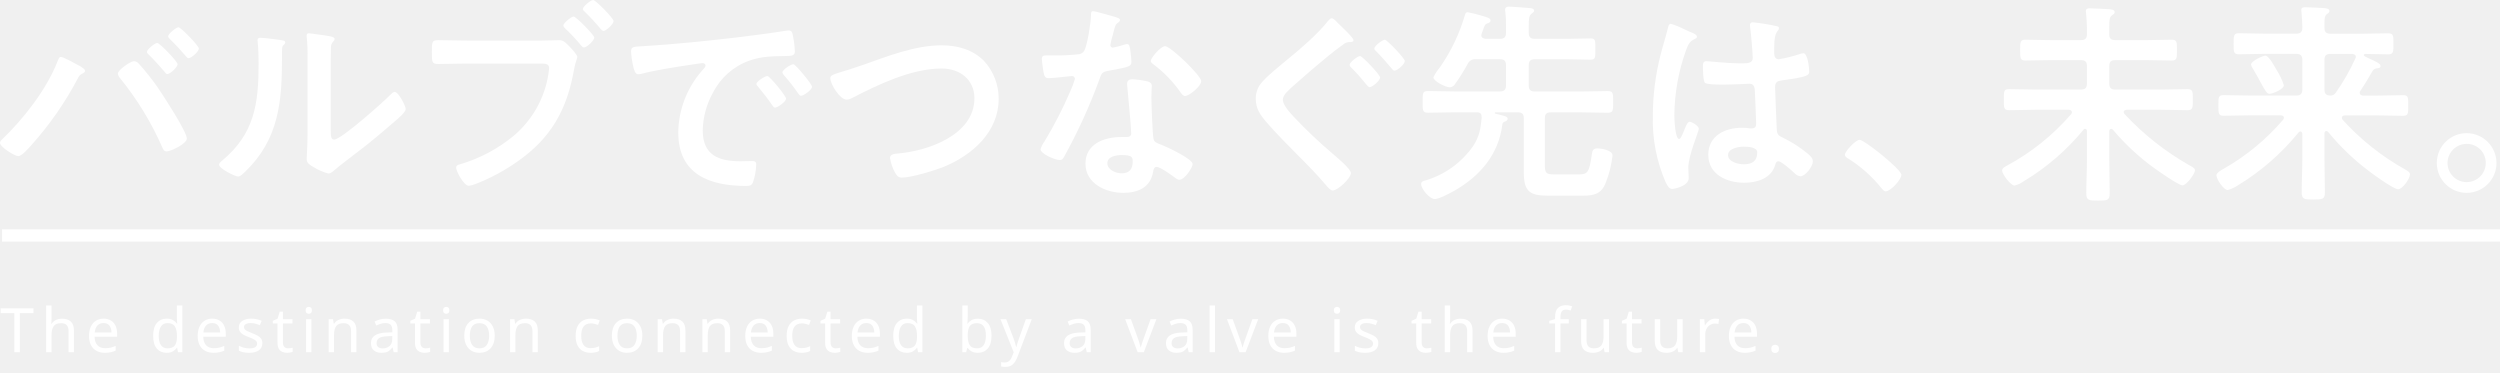
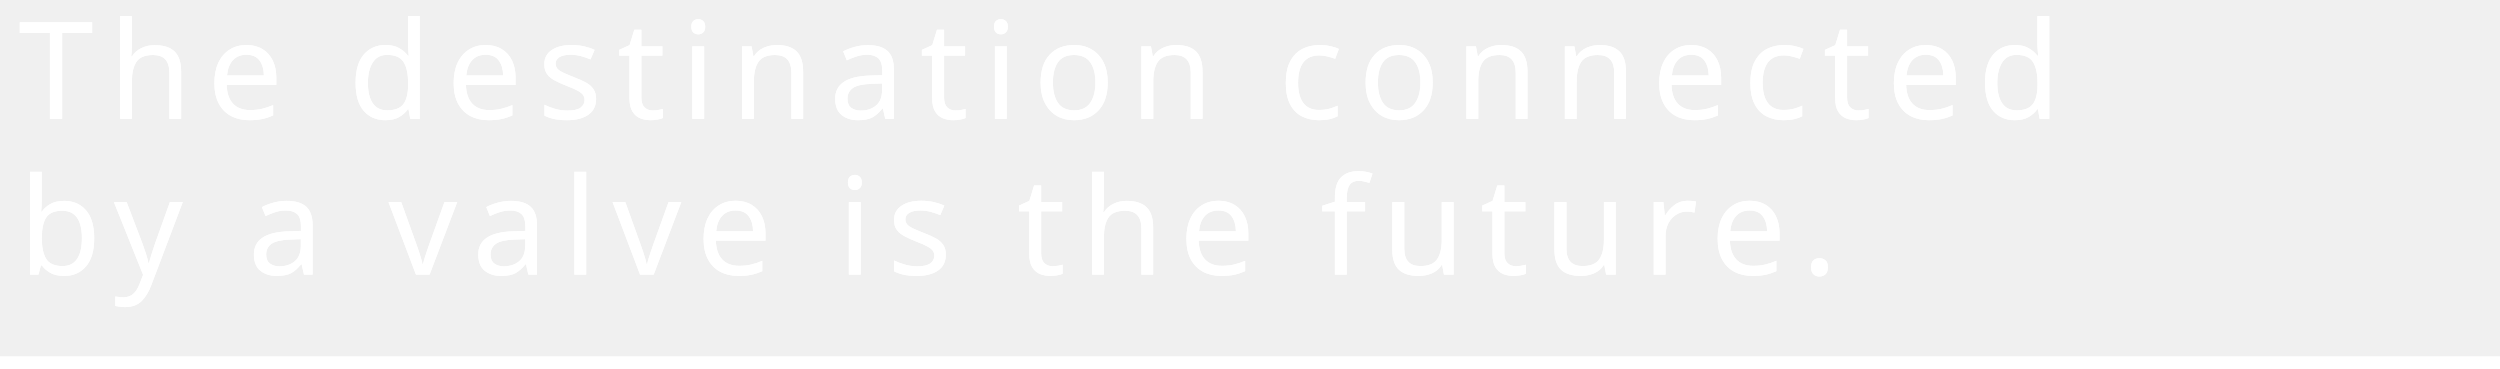
- <svg xmlns="http://www.w3.org/2000/svg" width="610.5" height="91" viewBox="0 0 610.5 91">
-   <g id="COPY" transform="translate(-121 -297)">
-     <text id="The_destination_connected_by_a_valve_is_the_future._" data-name="The destination connected by a valve is the future. " transform="translate(121 383)" fill="#fff" font-size="15" font-family="HiraKakuStd-W8, Hiragino Kaku Gothic Std" letter-spacing="0.11em">
-       <tspan x="0" y="0">The destination connected by a valve is the future. </tspan>
+ <svg xmlns="http://www.w3.org/2000/svg" width="610" height="90" viewBox="0 0 610 90">
+   <g id="グループ_897" data-name="グループ 897" transform="translate(-121.5 -346)">
+     <line id="線_3" data-name="線 3" x2="610" transform="translate(121.5 434.5)" fill="none" stroke="#fff" stroke-width="3" />
+     <text id="The_destination_connected_by_a_valve_is_the_future._" data-name="The destination connected by a valve is the future. " transform="translate(126 375)" fill="#fff" font-size="33" font-family="HiraKakuStd-W8, Hiragino Kaku Gothic Std" letter-spacing="0.11em">
+       <tspan x="0" y="0">The destination connected</tspan>
+       <tspan x="0" y="38">by a valve is the future. </tspan>
    </text>
-     <line id="線_3" data-name="線 3" x2="610" transform="translate(121.5 354.5)" fill="none" stroke="#fff" stroke-width="3" />
-     <g id="グループ_18" data-name="グループ 18" transform="translate(87.631 183.189)">
-       <path id="パス_313" data-name="パス 313" d="M52.825,127.382c.472.314,1.311.734,1.311,1.206,0,.368-.472.577-.787.733a2.047,2.047,0,0,0-.943,1.049,80.783,80.783,0,0,1-11.433,16.416c-.63.68-2.255,2.621-3.147,2.621-.84,0-4.457-2.2-4.457-3.252a1.061,1.061,0,0,1,.419-.733c5.3-5.088,10.908-12.22,13.584-19.037.314-.735.419-1.206.891-1.206C48.839,125.18,52.144,127.015,52.825,127.382Zm14.37-.629a59.741,59.741,0,0,1,4.719,5.926c1.259,1.835,7.08,10.75,7.08,12.428,0,1.312-3.985,3.148-4.93,3.148-.629,0-.838-.472-1.049-.945a73.634,73.634,0,0,0-10.33-16.94,2.162,2.162,0,0,1-.526-1.1c0-.945,3.148-3.042,3.882-3.042A1.588,1.588,0,0,1,67.2,126.754Zm9.544.21c0,.733-1.835,2.412-2.517,2.412-.263,0-.472-.314-.63-.524-1.257-1.469-2.517-2.886-3.88-4.2-.158-.156-.471-.419-.471-.682,0-.629,1.991-2.2,2.516-2.2C72.387,121.771,76.739,126.333,76.739,126.963Zm5.193-3.829c0,.734-1.836,2.359-2.516,2.359-.263,0-.526-.313-.682-.524-1.259-1.467-2.467-2.779-3.882-4.143-.158-.156-.419-.419-.419-.68,0-.577,1.939-2.2,2.516-2.2S81.932,122.453,81.932,123.135Z" transform="translate(0 2.529)" fill="#fff" />
-       <path id="パス_314" data-name="パス 314" d="M81.4,120.478c.629.106,1.311.106,1.311.63,0,.263-.314.524-.524.735-.316.313-.263,1.206-.263,1.678v1.153c0,10.856-.735,20.087-9.073,28.059-.419.366-1.049,1.1-1.625,1.1-.788,0-4.669-1.941-4.669-2.886,0-.366.419-.733.682-.943,7.972-6.608,8.968-13.951,8.968-23.7,0-1.573-.053-3.672-.21-5.193,0-.158-.053-.419-.053-.577,0-.472.316-.577.682-.577C77.618,119.954,80.295,120.322,81.4,120.478ZM93.825,142.4c0,1.625.052,2.412.838,2.412,1.731,0,12.063-9.229,13.742-10.961.261-.261.629-.682,1.048-.682.891,0,2.674,3.356,2.674,4.2,0,.787-2.044,2.465-2.726,3.042-3.147,2.726-6.294,5.4-9.6,7.867-1.415,1.1-3.671,2.779-4.928,3.88-.472.366-1,.943-1.627.943a13.564,13.564,0,0,1-3.619-1.573c-.733-.419-1.678-.943-1.678-1.888,0-.368.211-3.776.211-6.294V124.989a45.3,45.3,0,0,0-.211-5.349v-.263a.471.471,0,0,1,.524-.524c.316,0,1.627.21,2.046.263,2.728.368,4.248.524,4.248,1.1,0,.368-.21.472-.419.734a2.058,2.058,0,0,0-.472,1.364c-.052,1.207-.052,3.829-.052,5.139Z" transform="translate(20.312 3.086)" fill="#fff" />
-       <path id="パス_315" data-name="パス 315" d="M125.33,123.722c1.469,0,3.882-.1,4.615-.1,1.1,0,1.835.945,2.516,1.625.472.472,1.836,1.941,1.836,2.467,0,.471-.419,1-.787,3.04-1.731,9.86-5.612,16.784-13.9,22.552a47.659,47.659,0,0,1-10.069,5.4,6.543,6.543,0,0,1-1.731.472c-1.206,0-3.094-3.514-3.094-4.406,0-.577.472-.735.945-.84a36.909,36.909,0,0,0,13.058-6.922,24.661,24.661,0,0,0,8.547-15.26,12.53,12.53,0,0,0,.158-1.312c0-1-.891-1.1-1.836-1.1h-18.67c-2.2,0-4.353.1-6.555.1-1.573,0-1.573-.472-1.573-2.779,0-2.465-.053-3.042,1.469-3.042,2.255,0,4.509.1,6.764.1Zm13.111-.735c0,.735-1.835,2.413-2.517,2.413-.316,0-.472-.263-.684-.471a41.936,41.936,0,0,0-3.934-4.2c-.156-.21-.418-.419-.418-.682,0-.577,1.939-2.2,2.516-2.2S138.441,122.358,138.441,122.987Zm4.72-4.037c0,.734-1.836,2.412-2.465,2.412-.263,0-.526-.314-.682-.471a50.1,50.1,0,0,0-3.934-4.25c-.156-.156-.419-.368-.419-.629,0-.629,1.941-2.2,2.516-2.2S143.161,118.268,143.161,118.95Z" transform="translate(40.046)" fill="#fff" />
-       <path id="パス_316" data-name="パス 316" d="M131.994,122.259c7.656-.472,15.313-1.259,22.918-2.151,3.987-.472,7.972-1,11.905-1.627a3.041,3.041,0,0,1,.682-.052c.787,0,.891.682,1,1.312a23.848,23.848,0,0,1,.472,3.827c0,1.154-1.1,1.049-2.36,1.1-3.042.053-5.717.053-8.705,1.1a15.951,15.951,0,0,0-8.917,7.815,19.642,19.642,0,0,0-2.518,9.229c0,6.084,3.882,7.553,9.231,7.553.891,0,2.046-.052,2.623-.052.787,0,1.206.052,1.206.89a14.86,14.86,0,0,1-.787,4.3c-.368.787-.787.892-1.678.892-8.917,0-16.572-2.831-16.572-13.058a23.293,23.293,0,0,1,5.768-15.052c.577-.629.893-1,.893-1.259,0-.471-.421-.629-.788-.629s-2.779.419-3.3.472c-3.514.524-8.233,1.259-11.589,2.149a4.008,4.008,0,0,1-.788.1c-.733,0-1-1.153-1.153-1.73a23.51,23.51,0,0,1-.577-3.776C128.952,122.259,129.686,122.415,131.994,122.259Zm34.823,12.8c0,.787-2.1,2.2-2.674,2.2-.368,0-.524-.368-.735-.629-1.048-1.522-2.2-2.99-3.356-4.406-.158-.158-.471-.472-.471-.734,0-.63,2.1-1.941,2.674-1.941S166.817,134.425,166.817,135.056Zm6.345-2.884c0,.734-2.046,2.2-2.674,2.2-.368,0-.577-.419-.787-.682a44.649,44.649,0,0,0-3.408-4.353,1.253,1.253,0,0,1-.368-.682c0-.63,2.046-1.993,2.674-1.993C169.124,126.665,173.162,131.541,173.162,132.172Z" transform="translate(58.507 2.827)" fill="#fff" />
-       <path id="パス_317" data-name="パス 317" d="M167.008,125.5c6.137-2.151,12.745-4.825,19.353-4.825,3.829,0,7.6,1.049,10.332,3.829a13.56,13.56,0,0,1,3.566,9.229c0,8.077-6.4,13.74-13.426,16.626-2.255.892-7.867,2.621-10.227,2.621-.891,0-1.259-.524-1.678-1.257a11.214,11.214,0,0,1-1.207-3.514c0-.945,1.1-1.048,1.785-1.1,7.342-.577,18.828-4.511,18.828-13.479,0-4.667-3.619-7.29-8.025-7.29-7.29,0-15.418,3.882-21.817,7.185a2.978,2.978,0,0,1-1.364.419c-1.625,0-3.985-3.776-3.985-5.244,0-.682.629-.892,2.831-1.573C163.181,126.759,164.806,126.287,167.008,125.5Z" transform="translate(76.987 4.201)" fill="#fff" />
-       <path id="パス_318" data-name="パス 318" d="M209.558,117.024c.263.1.84.261.84.629s-.368.577-.84.943c-.419.368-.787,2.2-.945,2.781a17.088,17.088,0,0,0-.576,2.36.611.611,0,0,0,.576.682,25.287,25.287,0,0,0,2.99-.788,1.876,1.876,0,0,1,.524-.1c.63,0,.682.943.787,1.573a24.882,24.882,0,0,1,.263,2.779c0,1.154-.63,1.257-5.454,2.151-1.889.314-1.836.682-2.466,2.412a133.341,133.341,0,0,1-8.547,18.67c-.314.526-.472.735-1.049.735-1.154,0-4.667-1.52-4.667-2.623a5.785,5.785,0,0,1,.945-1.888,98.075,98.075,0,0,0,6.24-12.115,20.623,20.623,0,0,0,1.206-3.2.706.706,0,0,0-.734-.682c-.421,0-4.457.524-5.665.524-.892,0-1.1-.472-1.311-1.678-.1-.629-.368-2.516-.368-3.042,0-.682.368-.838.945-.838h2.412a46.62,46.62,0,0,0,5.4-.263,1.8,1.8,0,0,0,1.573-.838c.787-1.311,1.678-7.134,1.678-8.812,0-.366,0-.891.472-.891C204.367,115.5,208.72,116.761,209.558,117.024Zm7.553,15.628c.577.158,1.048.472,1.048,1.1,0,.1-.1,1.678-.1,2.779,0,1.522.263,9.073.524,10.176.158.787.84,1,1.627,1.311.156.053.368.158.524.21,1.206.472,7.395,3.356,7.395,4.615,0,.84-1.939,3.829-3.252,3.829-.524,0-1-.472-1.362-.733-.787-.577-3.356-2.413-4.2-2.413-.577,0-.787.734-.838,1.206-.63,3.829-3.724,5.139-7.29,5.139-4.25,0-9.231-2.254-9.231-7.132,0-4.825,4.564-6.5,8.705-6.5h1.364c.63,0,1.1-.263,1.1-.891,0-1.678-.787-9.283-.943-11.328,0-.263-.053-.472-.053-.734,0-.84.472-1.154,1.259-1.154A22,22,0,0,1,217.111,132.652ZM207.3,152.634c0,1.625,2.1,2.465,3.461,2.465,1.889,0,2.728-1,2.728-2.832,0-1.049-.053-1.627-2.674-1.627C209.558,150.639,207.3,150.955,207.3,152.634ZM230.222,132.6c0,1.259-2.99,3.619-3.934,3.619-.526,0-.893-.576-1.154-.943a29.7,29.7,0,0,0-6.556-6.766c-.208-.156-.68-.472-.68-.838,0-.735,2.412-3.619,3.513-3.619C222.722,124.051,230.222,131.236,230.222,132.6Z" transform="translate(96.482 1.035)" fill="#fff" />
-       <path id="パス_319" data-name="パス 319" d="M247.454,121.925c0,.524-.787.472-1.1.472a2.484,2.484,0,0,0-1.467.629c-1.312.945-2.623,1.941-3.882,2.99-2.726,2.255-5.454,4.562-8.077,6.922-1.154,1.048-2.726,2.307-2.726,3.513,0,1.312,1.73,3.2,2.621,4.143a118.193,118.193,0,0,0,9.494,9.021c.892.787,4.509,3.722,4.509,4.772,0,1.259-3.2,4.25-4.457,4.25-.577,0-1.311-.945-1.678-1.365-1.993-2.36-4.143-4.562-6.345-6.764-2.779-2.832-5.663-5.665-8.286-8.705-1.415-1.678-2.465-3.2-2.465-5.56a5.94,5.94,0,0,1,1.154-3.618c1.311-1.731,4.93-4.615,6.764-6.137,2.989-2.412,7.395-6.24,9.7-9.229.211-.21.577-.682.893-.682.524,0,1.311.945,1.678,1.311C244.412,118.515,247.454,121.295,247.454,121.925Zm6.5,9.126c0,.734-1.889,2.36-2.571,2.36-.261,0-.576-.421-1-.893a44.612,44.612,0,0,0-3.408-3.827,1.136,1.136,0,0,1-.472-.735c0-.629,1.993-2.151,2.57-2.151C249.6,125.805,253.958,130.369,253.958,131.051Zm6.031-4.038c0,.787-1.836,2.36-2.518,2.36-.314,0-.524-.316-.733-.577-1.206-1.417-2.36-2.779-3.672-4.092-.208-.156-.524-.471-.524-.734,0-.63,1.994-2.151,2.571-2.151C255.636,121.82,259.988,126.382,259.988,127.013Z" transform="translate(116.436 1.692)" fill="#fff" />
-       <path id="パス_320" data-name="パス 320" d="M273.711,142.091c0-1.049-.419-1.469-1.469-1.469h-5.455a.138.138,0,0,0-.156.156c0,.053.052.158.1.158,2.046.524,3.042.682,3.042,1.206,0,.472-.419.682-.787.787a.742.742,0,0,0-.526.734c-.89,7.238-5.505,12.587-11.694,16.1-1,.577-3.776,2.044-4.772,2.044-1.311,0-3.356-2.516-3.356-3.671,0-.68.68-.787,1.257-.943a21.7,21.7,0,0,0,11.381-8.235c1.572-2.36,1.888-4.248,2.149-7.027,0-.891-.261-1.311-1.153-1.311h-5.507c-2.2,0-4.353.1-6.5.1-1.311,0-1.257-.682-1.257-2.623,0-2.044-.053-2.674,1.257-2.674,2.151,0,4.3.1,6.5.1H267.89c1.048,0,1.469-.419,1.469-1.469v-4.93c0-1.048-.421-1.467-1.469-1.467h-5.821a2.011,2.011,0,0,0-2.1,1.206,45.1,45.1,0,0,1-2.989,4.772,1.7,1.7,0,0,1-1.311.892c-1,0-4.038-1.469-4.038-2.465a12.419,12.419,0,0,1,1.625-2.465,43.845,43.845,0,0,0,6.084-12.744c.1-.314.21-.682.629-.682a32.018,32.018,0,0,1,3.41.84c1.625.471,2.2.629,2.2,1.206,0,.419-.419.577-.733.68-.629.211-.734.577-1.1,1.627a7.428,7.428,0,0,0-.316.84,1.643,1.643,0,0,0-.1.419c0,.629.526.84,1.049.891h3.514c1.048,0,1.469-.419,1.469-1.469v-1.678a24.624,24.624,0,0,0-.158-3.461,1.477,1.477,0,0,1-.052-.472c0-.629.419-.787.943-.787.577,0,4.562.314,5.193.368.366.053.943.158.943.629,0,.314-.314.472-.68.787-.577.472-.63,1.259-.63,2.937v1.678c0,1.049.419,1.469,1.469,1.469h7.972c1.888,0,3.776-.1,5.663-.1,1.259,0,1.154.629,1.154,2.57,0,1.993.1,2.623-1.154,2.623-1.888,0-3.776-.1-5.663-.1h-7.972c-1.049,0-1.469.419-1.469,1.467v4.93c0,1.049.419,1.469,1.469,1.469h11.38c2.151,0,4.3-.1,6.5-.1,1.311,0,1.259.682,1.259,2.674,0,1.888.052,2.623-1.259,2.623-2.151,0-4.353-.1-6.5-.1h-7.446c-1.049,0-1.469.366-1.469,1.469v11.485c0,1.836.368,2.2,2.2,2.2h6.136c2.1,0,2.518-.577,3.1-4.669.156-1.049.21-1.678,1.415-1.678.945,0,3.671.419,3.671,1.731a25.689,25.689,0,0,1-1.678,6.713c-1.1,2.726-2.884,3.094-5.612,3.094h-8.5c-4.353,0-5.873-1-5.873-5.612Z" transform="translate(131.77 0.617)" fill="#fff" />
-       <path id="パス_321" data-name="パス 321" d="M293.133,119.659c.421.156,1.364.524,1.364,1.049,0,.314-.21.419-.471.524-1.207.577-1.522,1.049-2.151,2.674a48.426,48.426,0,0,0-2.886,15.944c0,.838.158,5.821,1.154,5.821.368,0,.629-.682,1.154-1.888.261-.577.787-2.309,1.415-2.309.577,0,2.255,1.049,2.255,1.678,0,.734-2.57,6.5-2.57,9.545,0,.838.1,1.678.1,2.517,0,2.046-3.724,2.676-3.985,2.676-.891,0-1.312-1-1.68-1.731a37.788,37.788,0,0,1-3.094-16.153,60.253,60.253,0,0,1,1.836-14.685c.577-2.307,1.311-4.562,1.888-6.869.052-.368.21-.893.682-.893a19.832,19.832,0,0,1,3.356,1.365C292.19,119.238,292.819,119.554,293.133,119.659Zm20.874-1.522c.263.053.524.158.524.472,0,.472-.314.577-.577,1.049-.313.524-.577,1.415-.577,3.724v1.467c0,.735.316,1.365,1.1,1.365a33.353,33.353,0,0,0,5.244-1.312,4.126,4.126,0,0,1,.787-.158c1.049,0,1.415,3.619,1.415,4.406,0,1-.366,1.364-6.555,2.2-1.154.156-1.783.366-1.783,1.678,0,1.048.366,9.073.419,10.435.1,1.364.629,1.469,1.783,2.046a29.2,29.2,0,0,1,5.665,3.671c.629.526,1.362,1.1,1.362,1.993,0,1.207-1.835,3.619-3.04,3.619a2.4,2.4,0,0,1-1.469-.787c-.577-.577-3.2-2.884-3.882-2.884-.524,0-.682.419-.785.838-.945,3.356-4.459,4.406-7.606,4.406-4.195,0-8.759-1.993-8.759-6.818,0-4.72,4.143-6.608,8.235-6.608a13.451,13.451,0,0,1,2.046.158h.366c.735,0,1.049-.421,1.049-1.1,0-1.312-.263-6.294-.314-7.815-.053-.524.052-1.993-1.259-1.993-.419,0-4.143.21-6.24.21h-.682c-1.311,0-3.514-.052-3.987-.419-.471-.314-.524-3.3-.524-3.985s.053-1.312.84-1.312c.629,0,5.3.526,8.023.526h.838c1.259,0,2.467-.106,2.467-1.261,0-1.1-.421-6.187-.63-7.5,0-.158-.052-.368-.052-.526a.641.641,0,0,1,.734-.734A49.862,49.862,0,0,1,314.007,118.137Zm-8.128,29.423c-1.206,0-3.777.419-3.777,2.044,0,1.678,2.518,2.255,3.829,2.255,1.993,0,3.3-.734,3.3-2.884C309.235,147.613,306.875,147.56,305.879,147.56Z" transform="translate(153.257 2.071)" fill="#fff" />
-       <path id="パス_322" data-name="パス 322" d="M316.4,134.989c1.206,0,10.227,7.237,10.227,8.549,0,1.153-2.623,4.037-3.829,4.037-.419,0-.787-.472-1.049-.785a32.277,32.277,0,0,0-7.972-7.134c-.366-.21-.943-.524-.943-1C312.831,137.768,315.505,134.989,316.4,134.989Z" transform="translate(171.06 12.963)" fill="#fff" />
-       <path id="パス_323" data-name="パス 323" d="M357.362,145.025c0-.263-.1-.524-.472-.524a.394.394,0,0,0-.368.21,56.668,56.668,0,0,1-14.685,12.639,6.046,6.046,0,0,1-2.149,1c-.945,0-3.042-2.779-3.042-3.671,0-.577.734-.945,1.206-1.206a55.653,55.653,0,0,0,15.628-12.534.786.786,0,0,0,.211-.472c0-.472-.368-.577-.735-.63h-8.128c-2.2,0-4.354.106-6.5.106-1.311,0-1.259-.682-1.259-2.571,0-1.939-.052-2.57,1.259-2.57,2.149,0,4.3.1,6.5.1h11.065c1.048,0,1.469-.419,1.469-1.469v-4.3c0-1-.421-1.417-1.469-1.417h-7.448c-2.044,0-4.09.1-6.136.1-1.259,0-1.259-.629-1.259-2.568,0-1.889,0-2.518,1.259-2.518,2.046,0,4.091.1,6.136.1h7.448c1.048,0,1.469-.419,1.469-1.469v-1.415c0-1.207-.1-2.465-.21-3.619,0-.156-.053-.368-.053-.524,0-.682.472-.734,1-.734,1,0,3.514.156,4.669.21.419.052,1.362.052,1.362.734,0,.368-.261.472-.682.787-.576.472-.629,1.049-.629,2.832v1.835c0,1,.472,1.364,1.469,1.364h7.657c2.044,0,4.09-.1,6.136-.1,1.311,0,1.257.682,1.257,2.518,0,1.888.053,2.568-1.257,2.568-2.046,0-4.091-.1-6.136-.1h-7.657c-1.049,0-1.469.421-1.469,1.417v4.3c0,1.049.419,1.469,1.469,1.469h11.17c2.2,0,4.353-.1,6.5-.1,1.311,0,1.259.682,1.259,2.57,0,1.836.052,2.571-1.259,2.571-2.151,0-4.3-.106-6.5-.106h-8.391c-.366.053-.734.158-.734.577a.785.785,0,0,0,.21.472,66.34,66.34,0,0,0,15.786,12.483c.682.366,1.415.734,1.415,1.206,0,.943-2.1,3.722-3.042,3.722s-6.031-3.566-7.027-4.3a55.86,55.86,0,0,1-9.964-9.282.649.649,0,0,0-.419-.21c-.368,0-.472.314-.472.577v7.027c0,2.726.1,5.454.1,8.128,0,1.731-.577,1.783-2.832,1.783-2.307,0-2.884-.052-2.884-1.835,0-2.676.158-5.351.158-8.077Z" transform="translate(185.637 0.777)" fill="#fff" />
-       <path id="パス_324" data-name="パス 324" d="M395.914,145.125c-.158,0-.419.156-.419.577v6.24c0,2.728.1,5.455.1,8.181,0,1.678-.576,1.731-2.831,1.731-2.2,0-2.833-.053-2.833-1.731,0-2.726.156-5.454.156-8.181v-6.136c-.052-.263-.156-.577-.471-.577-.158,0-.263.1-.419.21a57.534,57.534,0,0,1-14.843,12.953,9.213,9.213,0,0,1-2.465,1.154c-1,0-2.779-2.621-2.779-3.619,0-.629,1.362-1.362,1.939-1.678A54.623,54.623,0,0,0,385.372,142.4a.8.8,0,0,0,.21-.524c0-.419-.419-.577-.787-.577h-7.448c-2.2,0-4.353.1-6.5.1-1.257,0-1.257-.577-1.257-2.516,0-1.994,0-2.518,1.257-2.518,2.151,0,4.3.1,6.5.1h11.277c1,0,1.467-.419,1.467-1.469v-7.237c0-1.049-.471-1.469-1.467-1.469h-7.972c-1.993,0-4.038.1-6.084.1-1.311,0-1.259-.682-1.259-2.57,0-1.939,0-2.57,1.259-2.57,2.046,0,4.091.1,6.084.1h7.972c1,0,1.467-.419,1.467-1.469,0-1.153-.1-2.517-.208-3.724,0-.21-.053-.366-.053-.577,0-.629.472-.68,1-.68,1,0,3.41.156,4.562.21.472.053,1.312.1,1.312.734,0,.314-.263.472-.63.735-.524.419-.576,1.1-.576,2.2V120c0,1,.471,1.364,1.467,1.364h8.025c1.993,0,4.038-.1,6.083-.1,1.312,0,1.259.682,1.259,2.57,0,1.835.053,2.57-1.259,2.57-1.888,0-3.722-.1-5.612-.1a.346.346,0,0,0-.366.314c0,.21.733.526.943.63,2.255,1,3.147,1.469,3.147,1.993s-.524.524-.787.577a1.364,1.364,0,0,0-1.153.629c-1.154,1.993-1.785,3.094-2.99,4.878a.728.728,0,0,0-.158.471c0,.472.368.63.787.682h3.356c2.151,0,4.3-.1,6.5-.1,1.259,0,1.207.63,1.207,2.518,0,1.835.052,2.516-1.207,2.516-2.2,0-4.353-.1-6.5-.1h-7.761c-.368,0-.735.158-.735.577a.736.736,0,0,0,.158.472,60.311,60.311,0,0,0,15.313,12.167c.735.419,1.154.682,1.154,1.207,0,1.048-1.835,3.618-2.884,3.618-1.1,0-6.4-3.829-7.5-4.72a57.431,57.431,0,0,1-9.6-9.282A.776.776,0,0,0,395.914,145.125Zm-13.846-9.073c-.629,0-1.048-.787-2.1-2.674-.472-.891-1.1-2.046-1.941-3.461a2.506,2.506,0,0,1-.471-1c0-.891,2.936-2.2,3.513-2.2.84,0,2.255,2.676,2.674,3.41a15.87,15.87,0,0,1,1.836,3.829C385.582,134.951,382.749,136.052,382.067,136.052Zm21.083-9.02c0-.526-.419-.682-.891-.735H396.91c-1,0-1.415.419-1.415,1.469V135c0,1,.366,1.417,1.362,1.469a1.455,1.455,0,0,0,1.417-.734,51.41,51.41,0,0,0,4.719-8.235A.732.732,0,0,0,403.15,127.032Z" transform="translate(205.511 0.677)" fill="#fff" />
-       <path id="パス_325" data-name="パス 325" d="M417.071,141.269a7.289,7.289,0,1,1-7.29-7.288A7.307,7.307,0,0,1,417.071,141.269Zm-11.957,0a4.668,4.668,0,0,0,9.336,0,4.613,4.613,0,0,0-4.669-4.667A4.677,4.677,0,0,0,405.114,141.269Z" transform="translate(225.943 12.346)" fill="#fff" />
-     </g>
+     <line id="線_3-2" data-name="線 3" x2="610" transform="translate(121.5 434.5)" fill="none" stroke="#fff" stroke-width="3" />
+     <text id="The_destination_connected_by_a_valve_is_the_future._2" data-name="The destination connected by a valve is the future. " transform="translate(126 375)" fill="#fff" font-size="33" font-family="HiraKakuStd-W8, Hiragino Kaku Gothic Std" letter-spacing="0.11em">
+       <tspan x="0" y="0">The destination connected</tspan>
+       <tspan x="0" y="38">by a valve is the future. </tspan>
+     </text>
  </g>
</svg>
